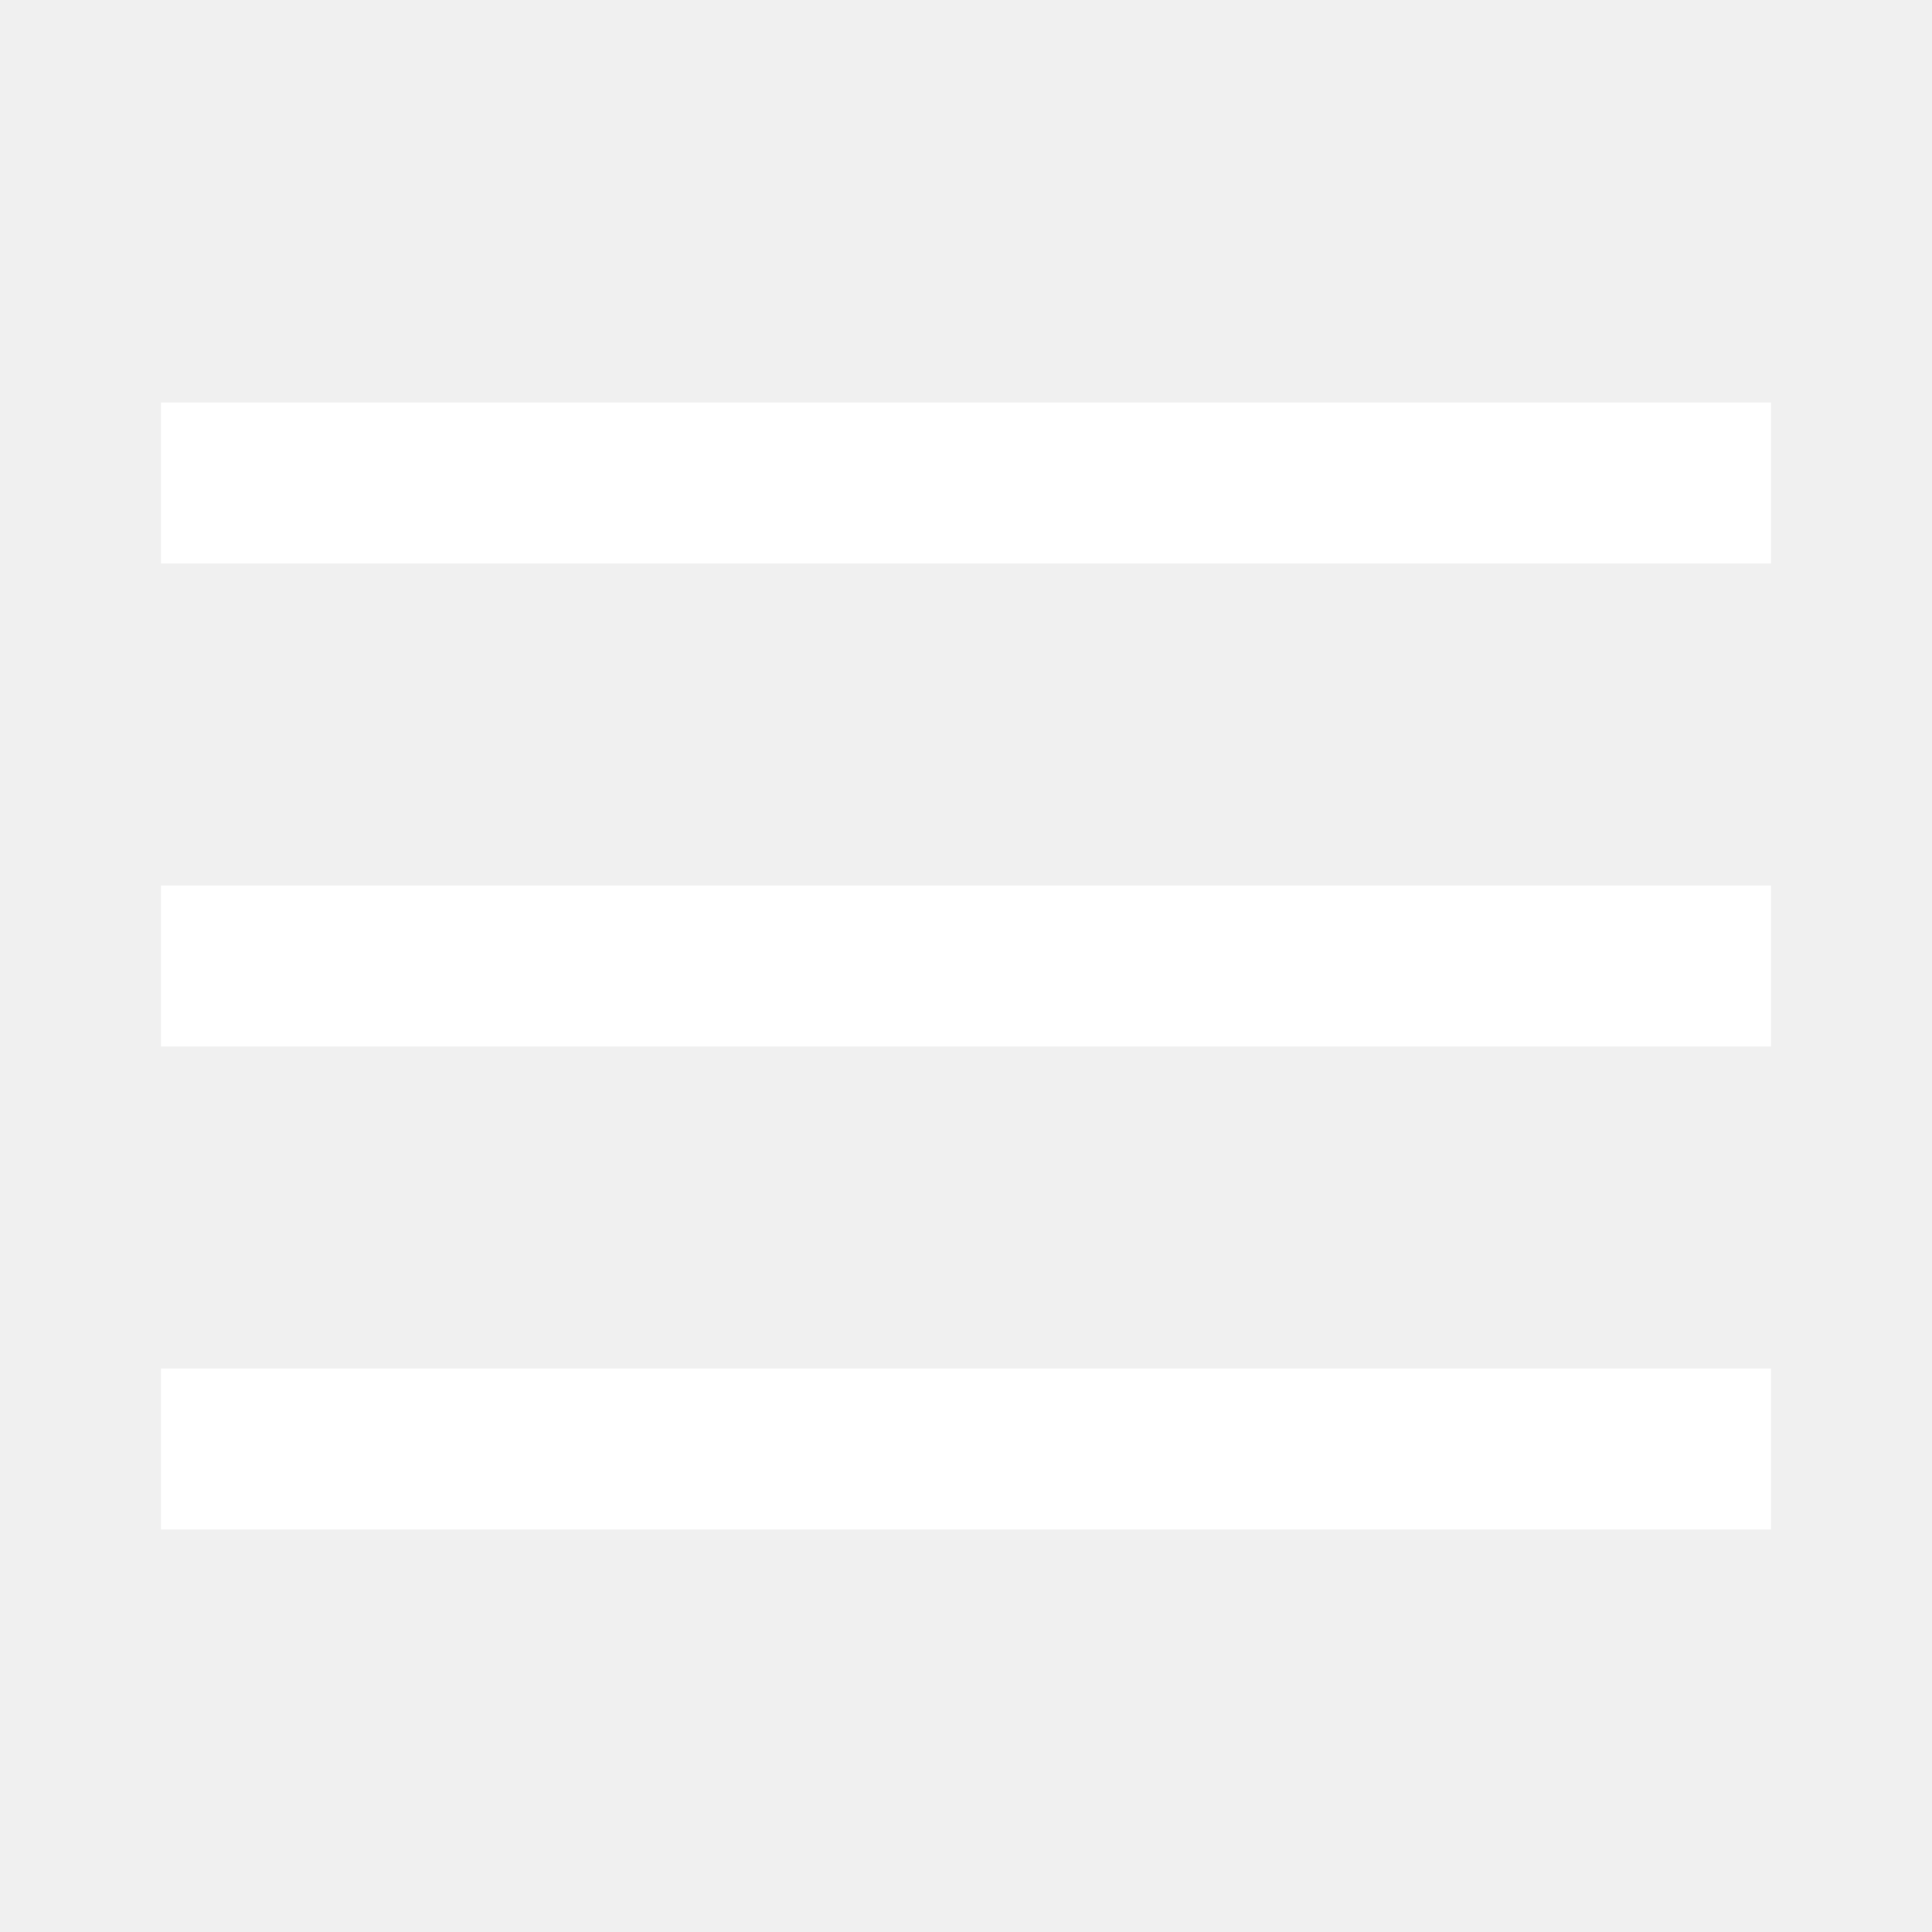
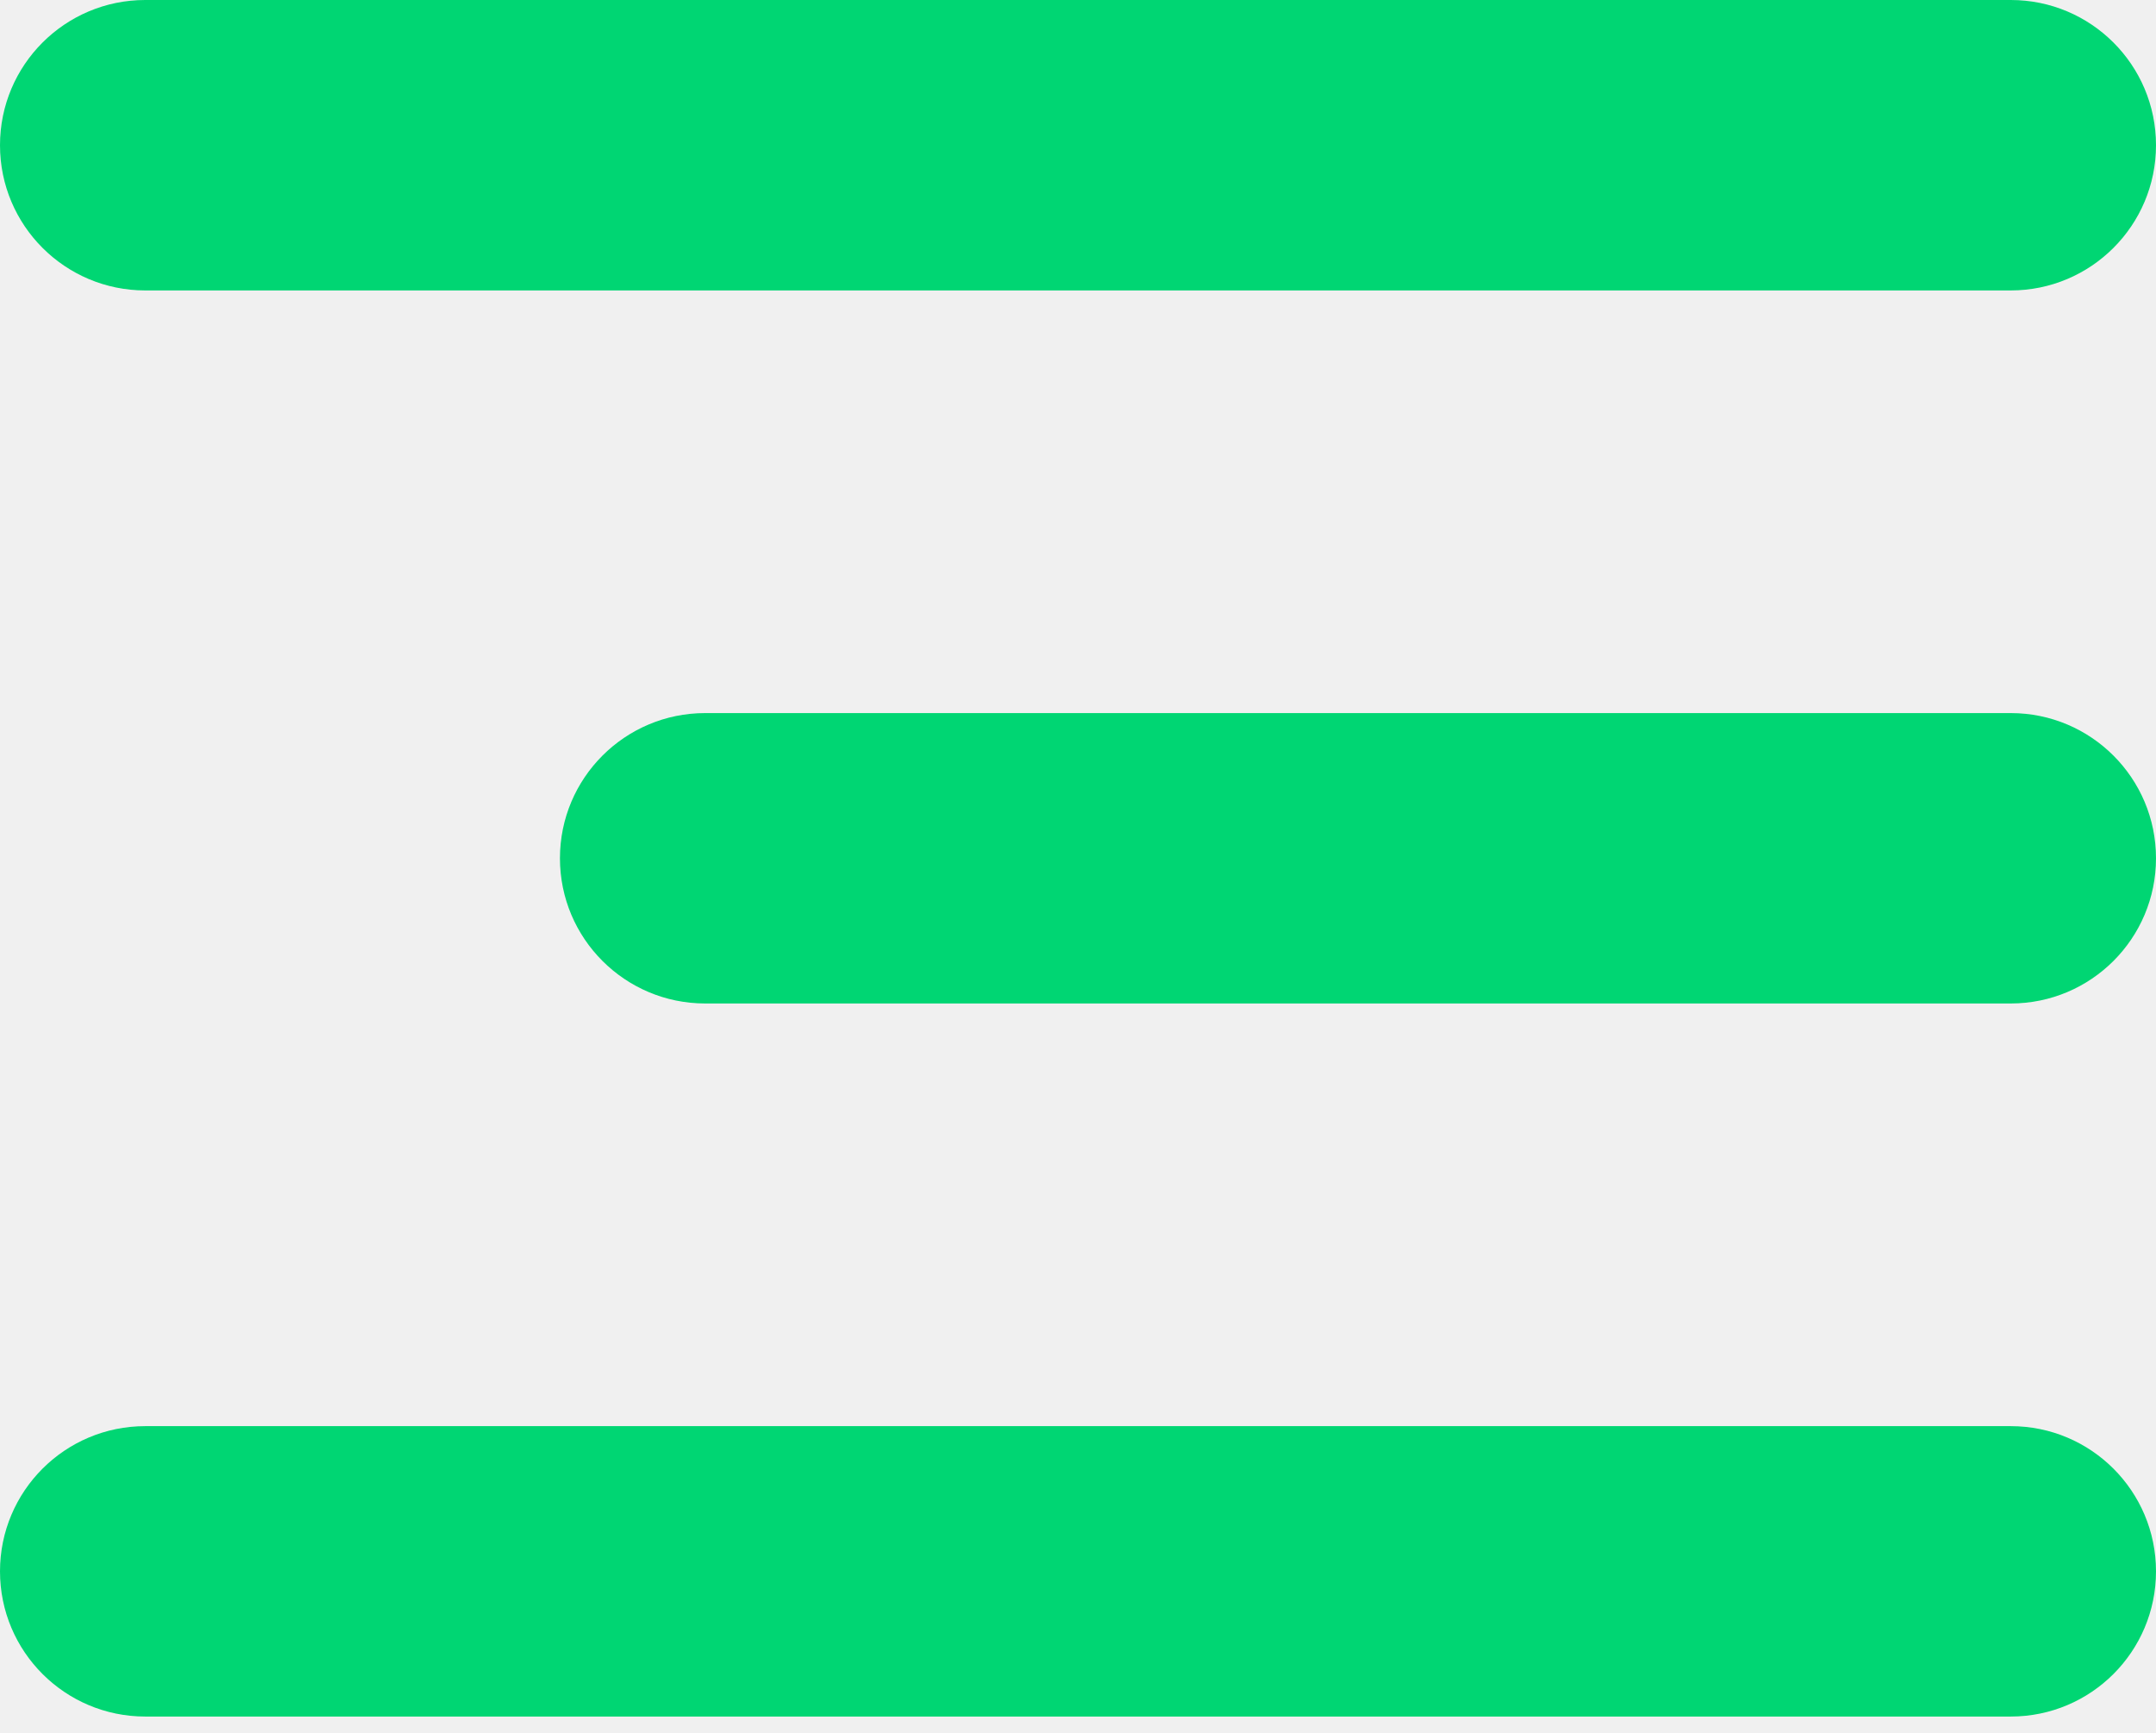
- <svg xmlns="http://www.w3.org/2000/svg" fill="white" viewBox="0 0 24 24" width="24px" height="24px">
-   <path d="M 2 5 L 2 7 L 22 7 L 22 5 L 2 5 z M 2 11 L 2 13 L 22 13 L 22 11 L 2 11 z M 2 17 L 2 19 L 22 19 L 22 17 L 2 17 z" />
+ <svg xmlns="http://www.w3.org/2000/svg" width="102" height="82" viewBox="0 0 102 82" fill="none">
+   <path fill-rule="evenodd" clip-rule="evenodd" d="M0 6.872C0 3.077 3.077 0 6.872 0H95.128C98.923 0 102 3.077 102 6.872C102 10.667 98.923 13.744 95.128 13.744H6.872C3.077 13.744 0 10.667 0 6.872ZM26.491 40.615C26.491 36.821 29.567 33.744 33.362 33.744H95.129C98.924 33.744 102 36.821 102 40.615C102 44.41 98.924 47.486 95.129 47.486H33.362C29.567 47.486 26.491 44.41 26.491 40.615ZM0 74.358C0 70.563 3.076 67.487 6.871 67.487H95.129C98.924 67.487 102 70.563 102 74.358C102 78.153 98.924 81.229 95.129 81.229H6.871C3.076 81.229 0 78.153 0 74.358Z" fill="#00D673" />
</svg>
